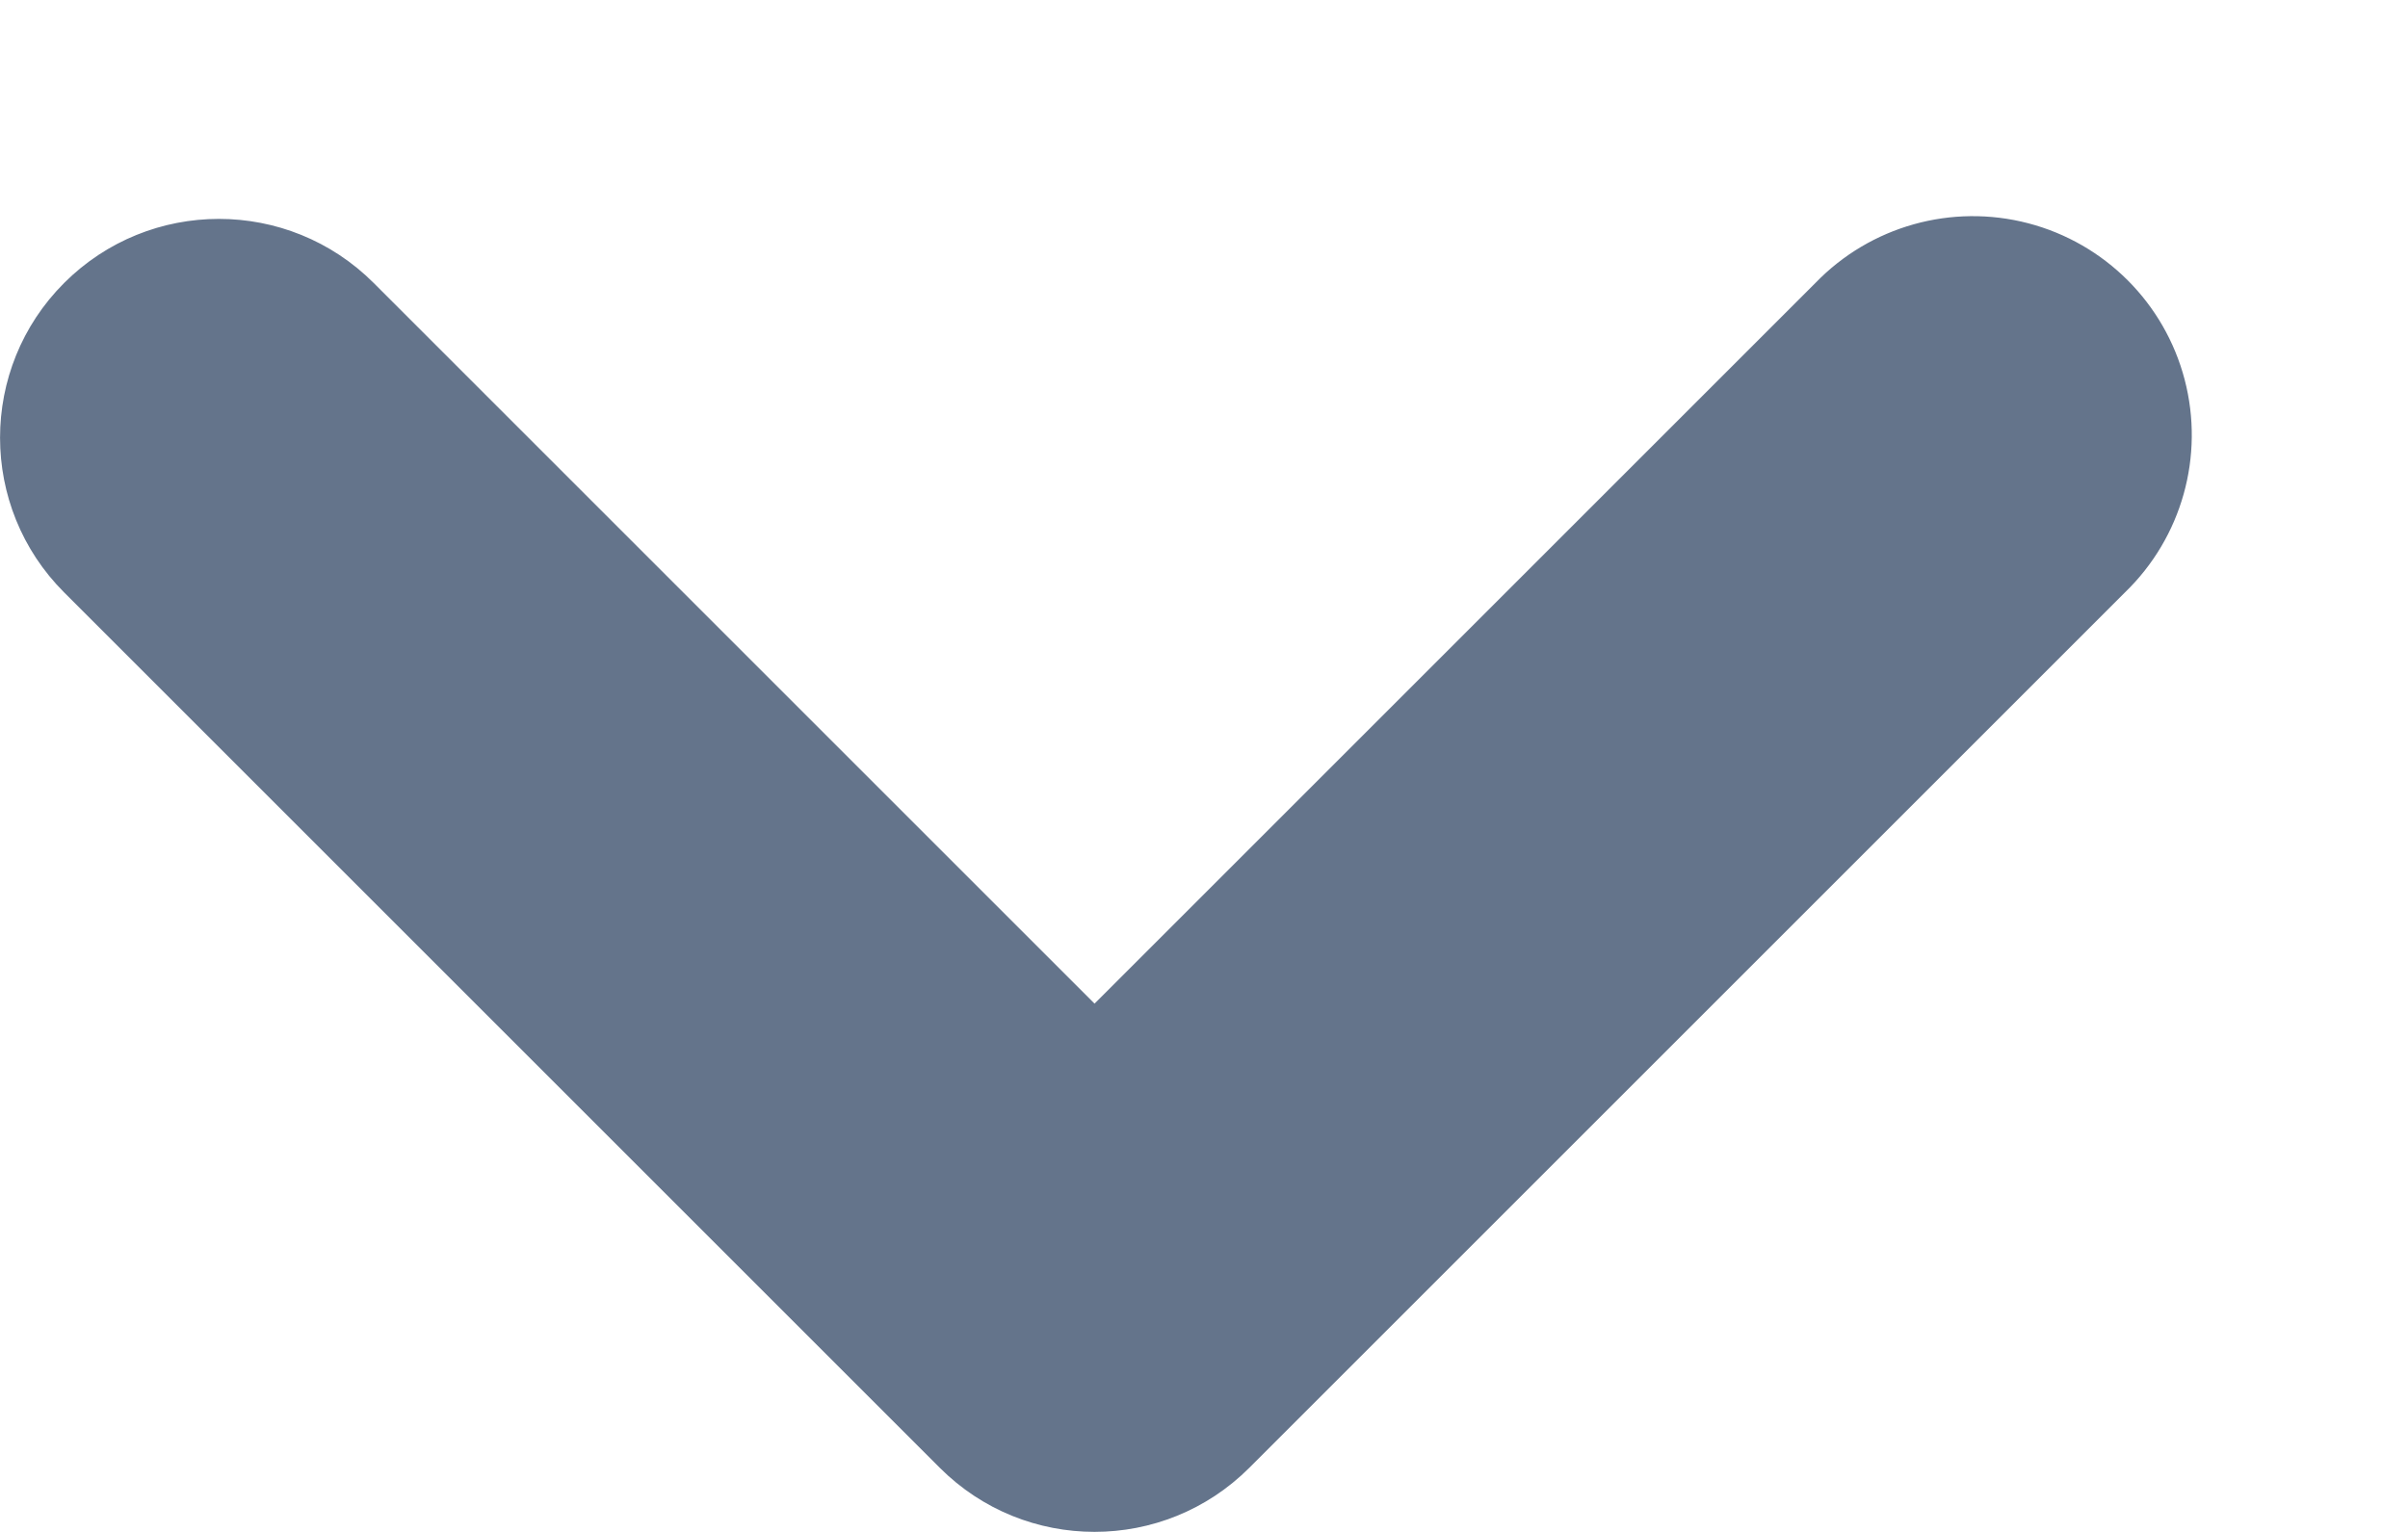
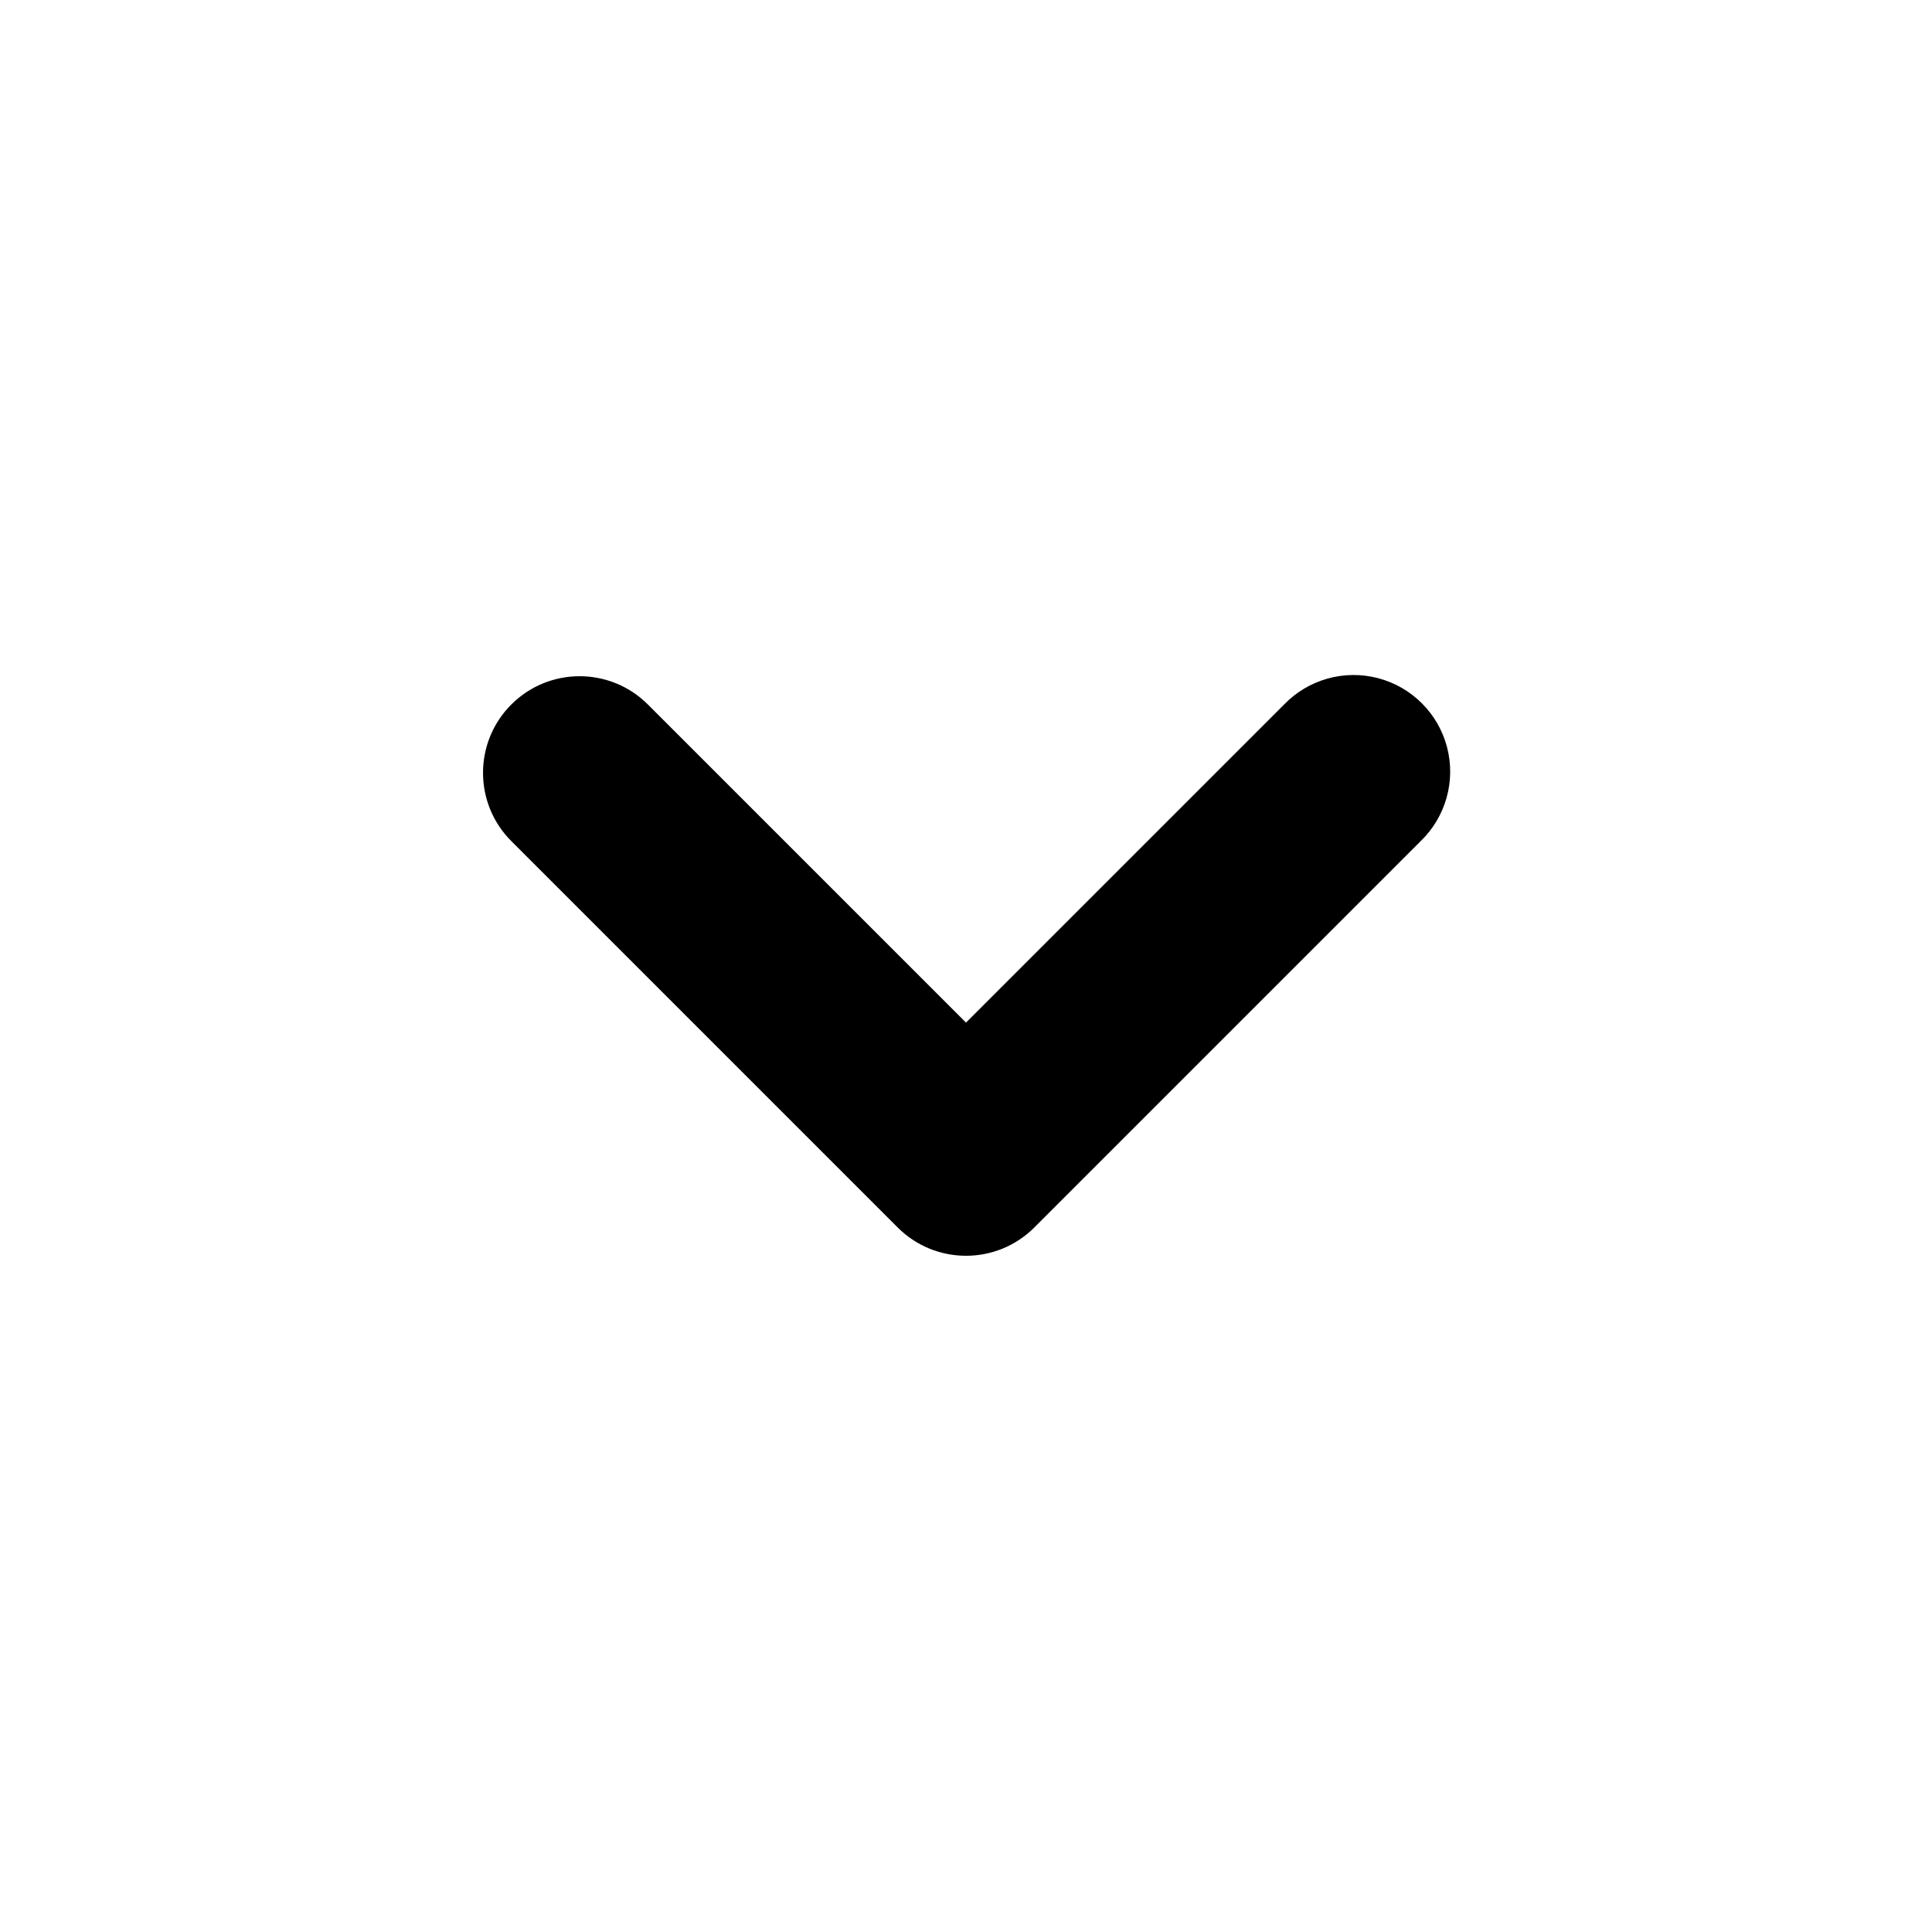
- <svg xmlns="http://www.w3.org/2000/svg" width="11" height="7" viewBox="0 0 11 7" fill="none">
-   <path fill-rule="evenodd" clip-rule="evenodd" d="M.293 1.293a1 1 0 0 1 1.414 0L5 4.586l3.293-3.293a1 1 0 1 1 1.414 1.414l-4 4a1 1 0 0 1-1.414 0l-4-4a1 1 0 0 1 0-1.414Z" fill="#64748B" />
+ <svg xmlns="http://www.w3.org/2000/svg" width="20" height="20" viewBox="0 0 20 20" fill="none">
+   <path fill-rule="evenodd" clip-rule="evenodd" d="M5.293 7.293a1 1 0 0 1 1.414 0L10 10.586l3.293-3.293a1 1 0 1 1 1.414 1.414l-4 4a1 1 0 0 1-1.414 0l-4-4a1 1 0 0 1 0-1.414Z" fill="#000" />
</svg>
